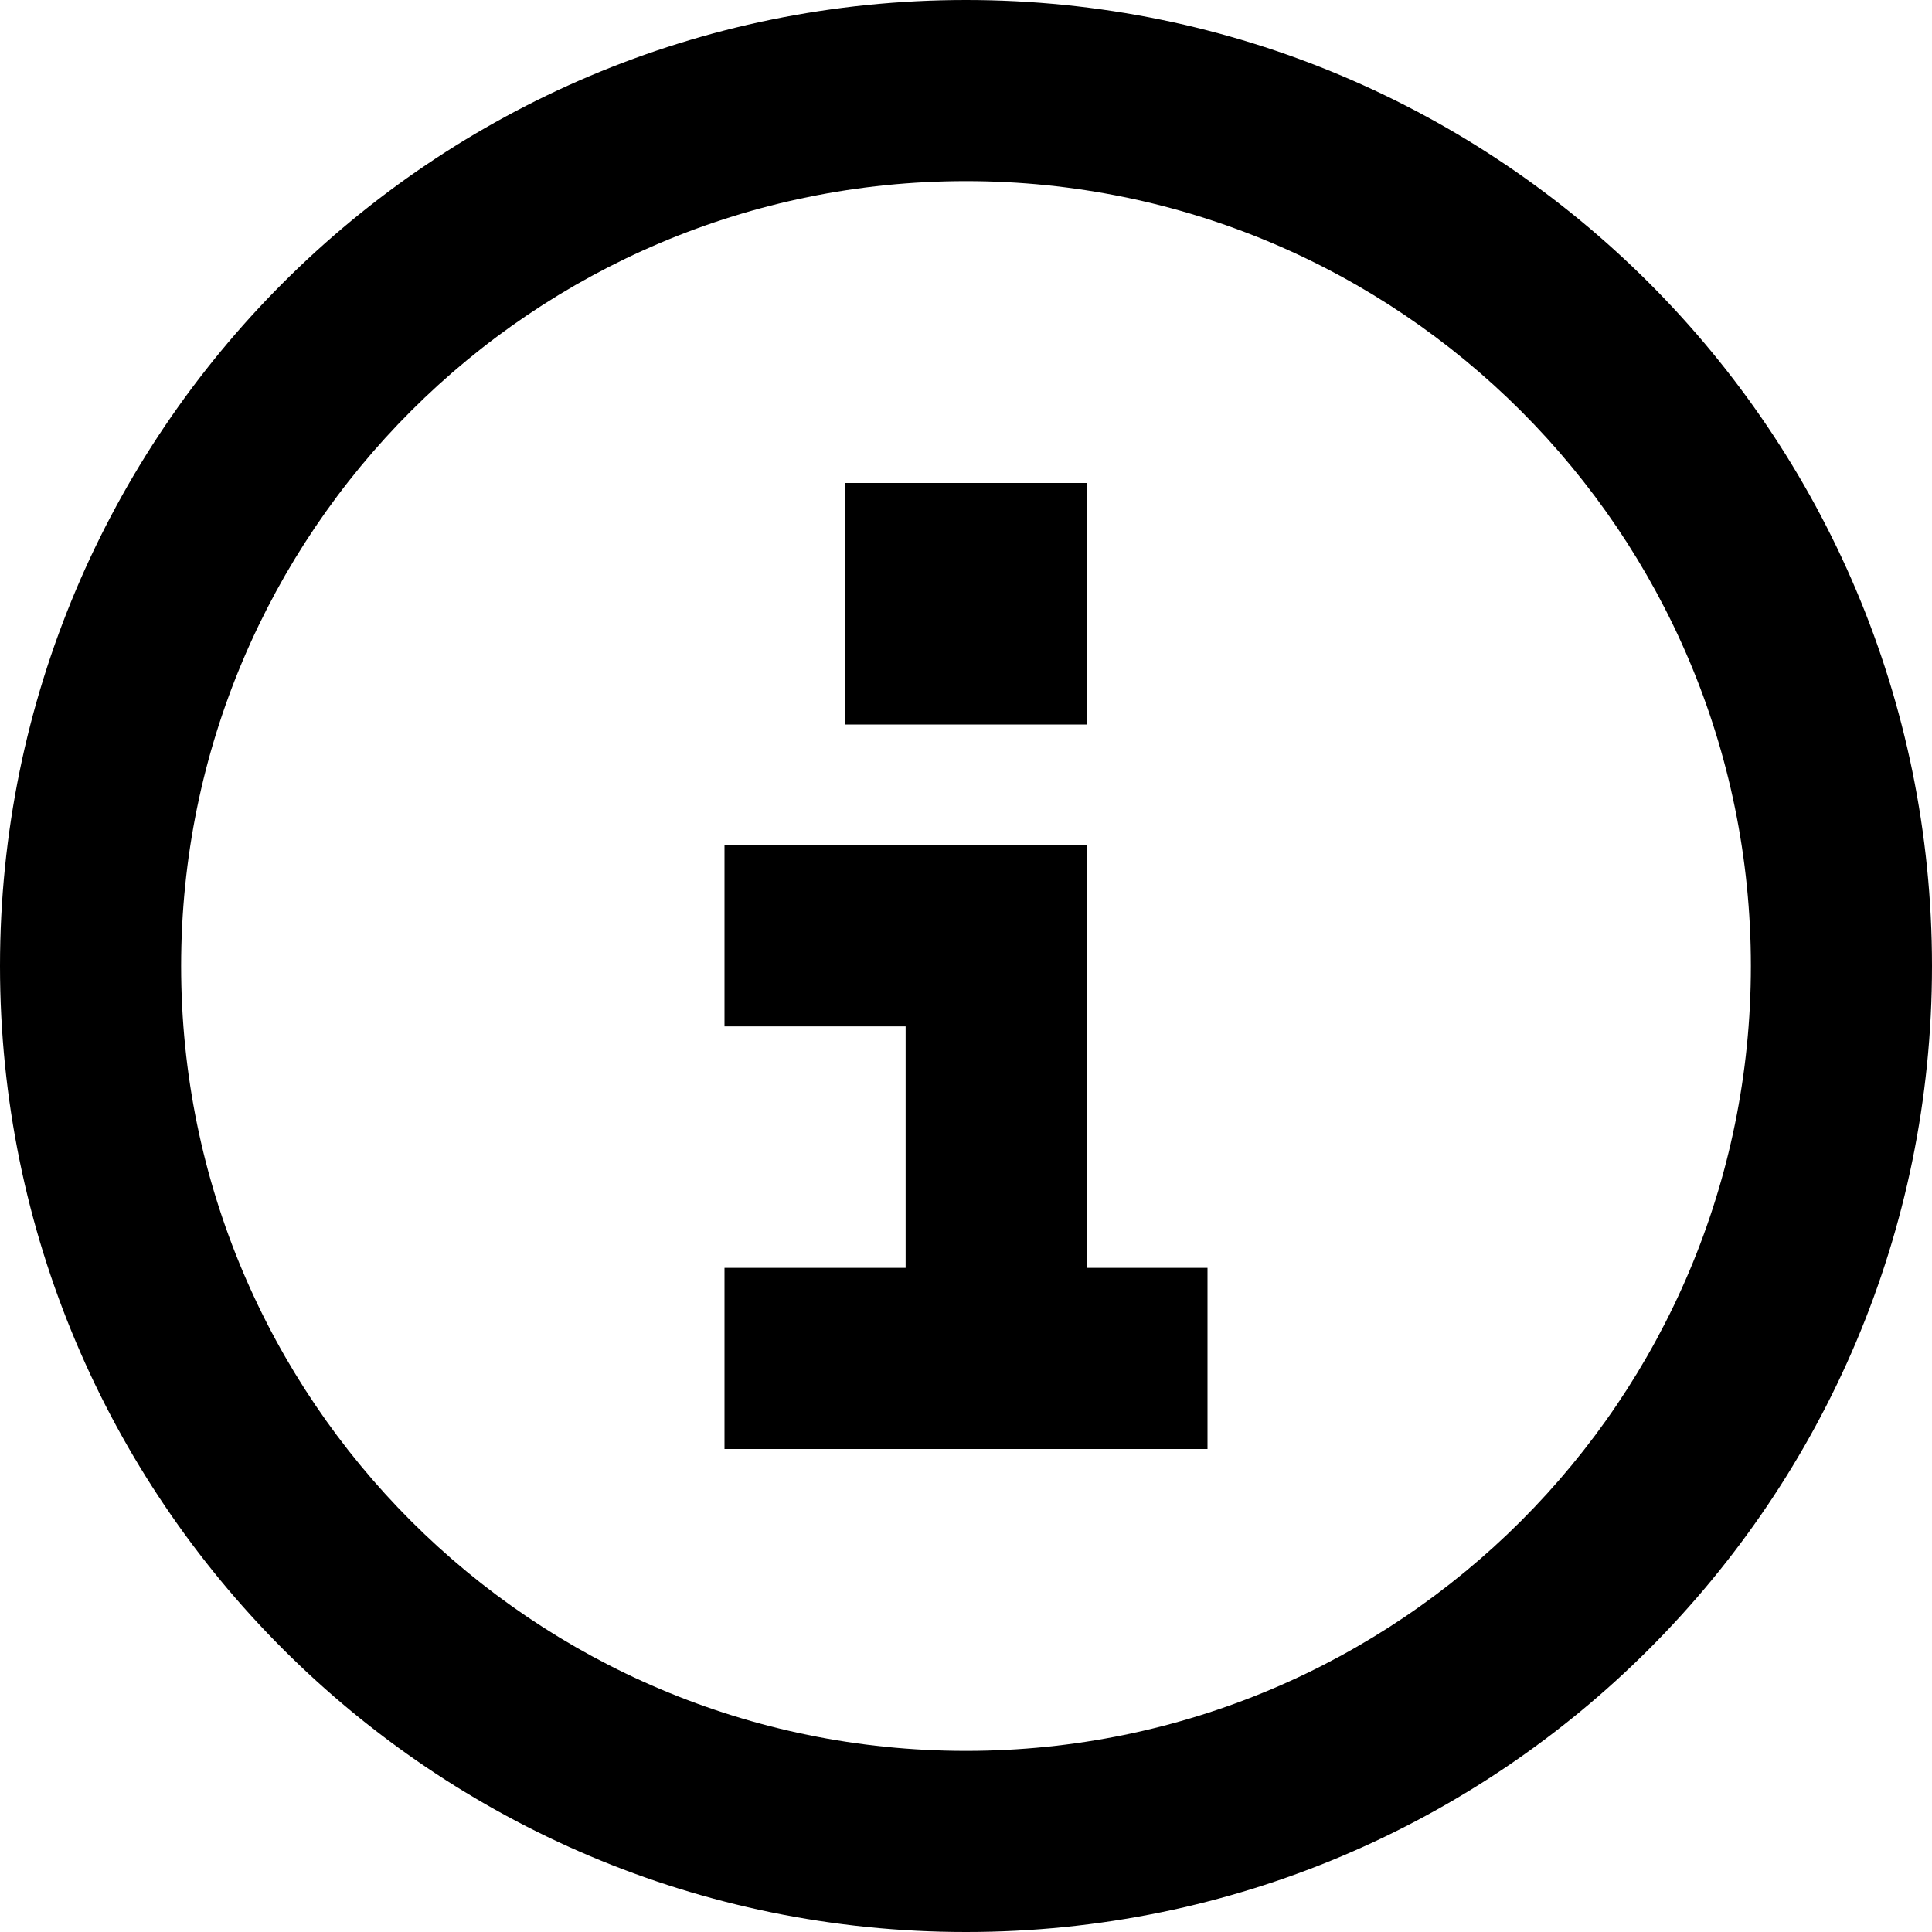
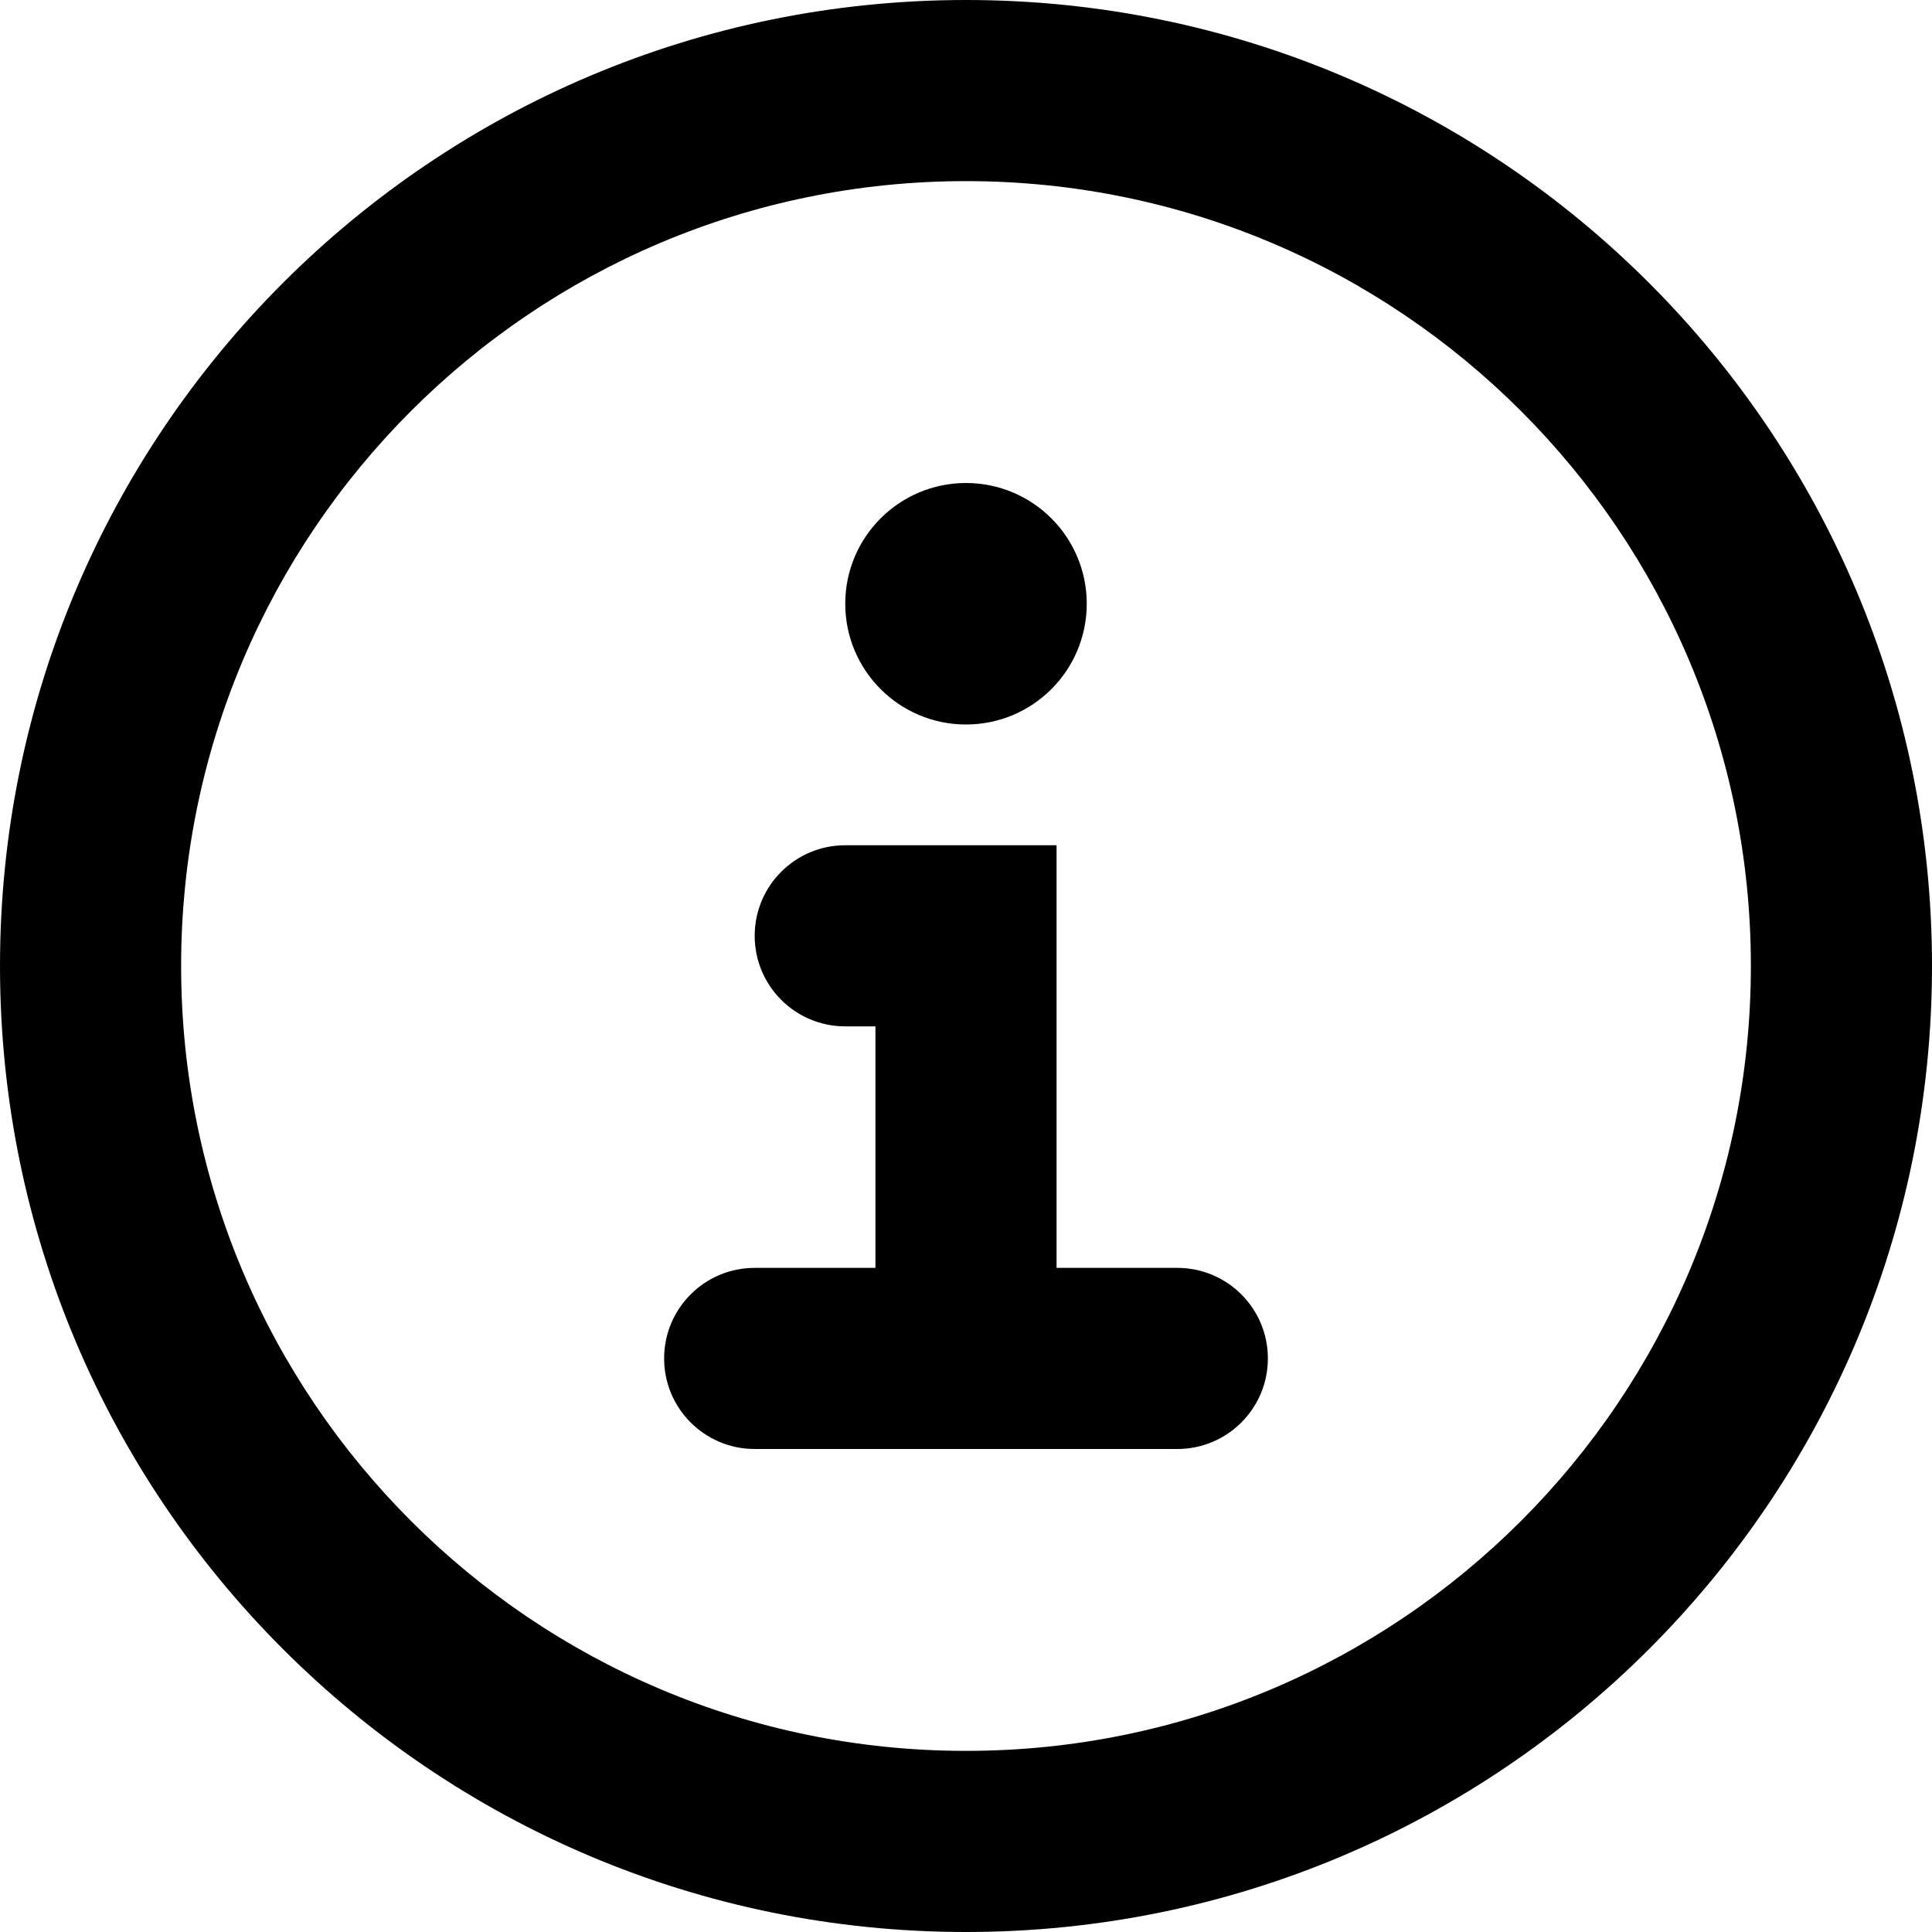
- <svg xmlns="http://www.w3.org/2000/svg" height="16" width="16" viewBox="0 0 512 512">
-   <path d="M256 48a208 208 0 1 1 0 416 208 208 0 1 1 0-416zm0 464A256 256 0 1 0 256 0a256 256 0 1 0 0 512zM216 336H192v48h24 80 24V336H296h-8V248 224H264 216 192v48h24 24v64H216zm72-144V128H224v64h64z" />
+ <svg xmlns="http://www.w3.org/2000/svg" width="1em" height="1em" viewBox="0 0 16 16">
+   <path fill="black" fill-rule="evenodd" d="M14.5 8a6.5 6.5 0 1 1-13 0a6.5 6.5 0 0 1 13 0M16 8A8 8 0 1 1 0 8a8 8 0 0 1 16 0m-9.75 2.5a.75.75 0 0 0 0 1.5h3.5a.75.75 0 0 0 0-1.5h-1V7H7a.75.75 0 0 0 0 1.5h.25v2zM8 6a1 1 0 1 0 0-2a1 1 0 0 0 0 2" clip-rule="evenodd" />
</svg>
